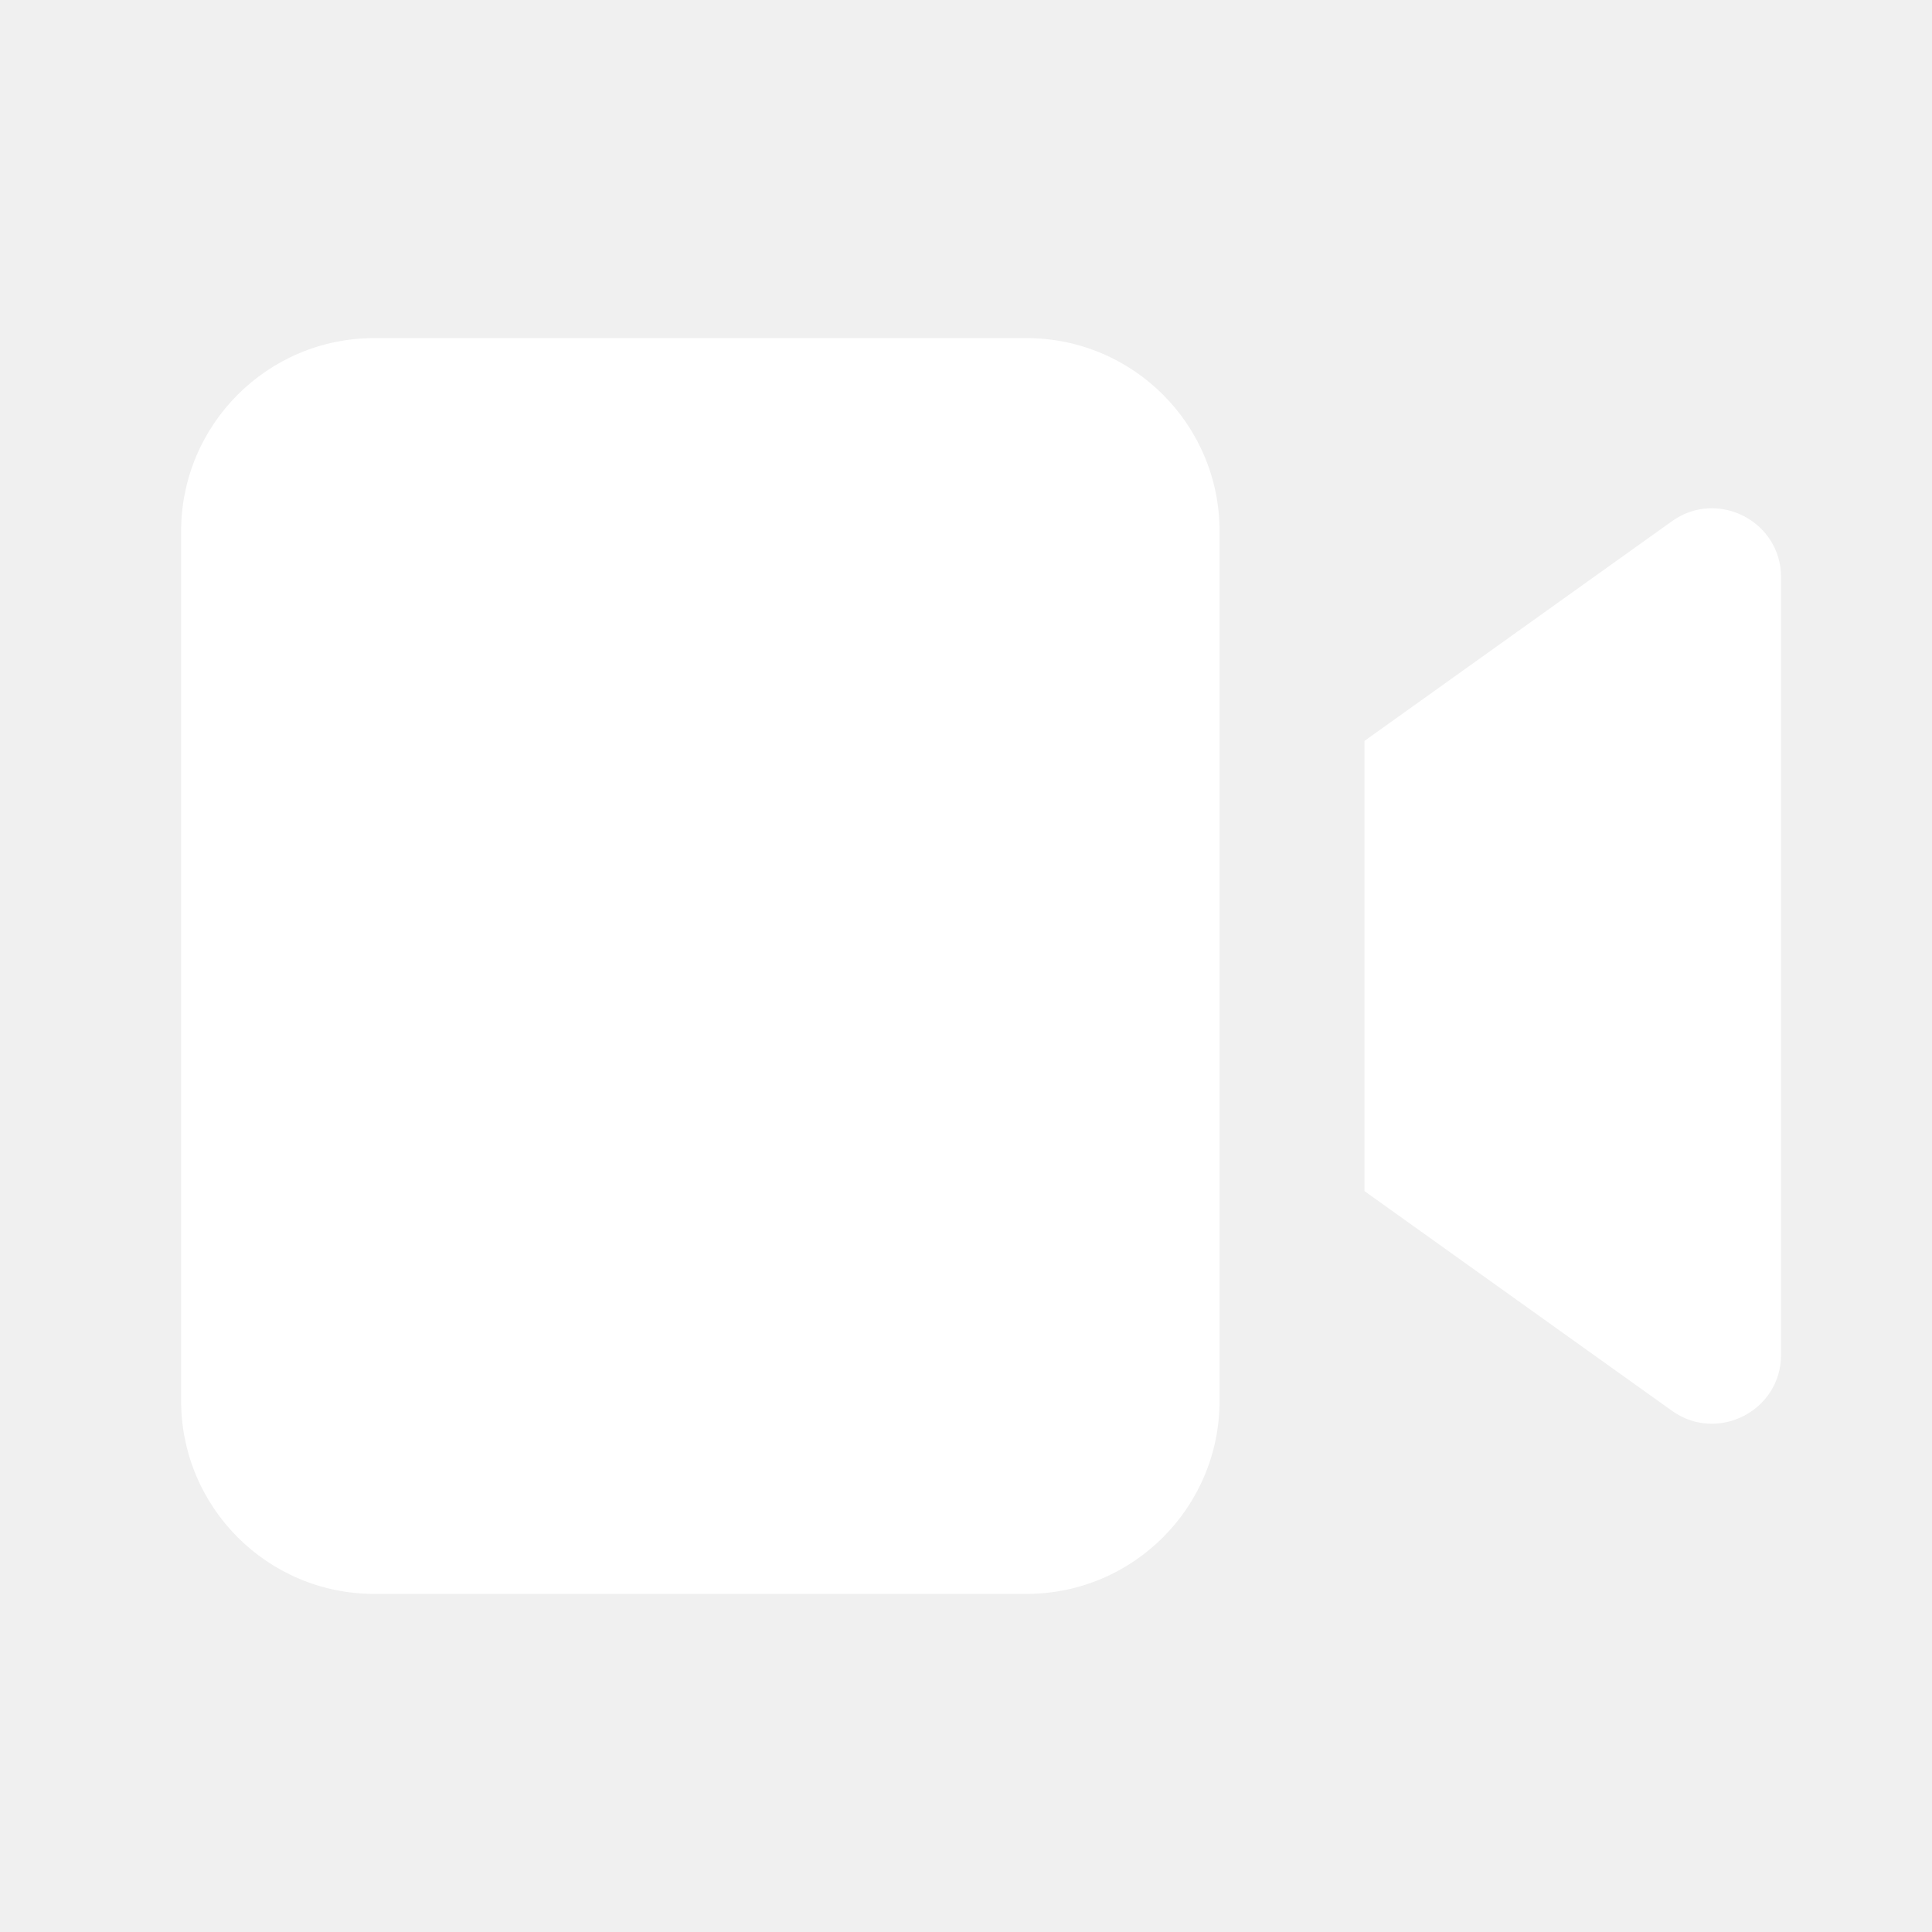
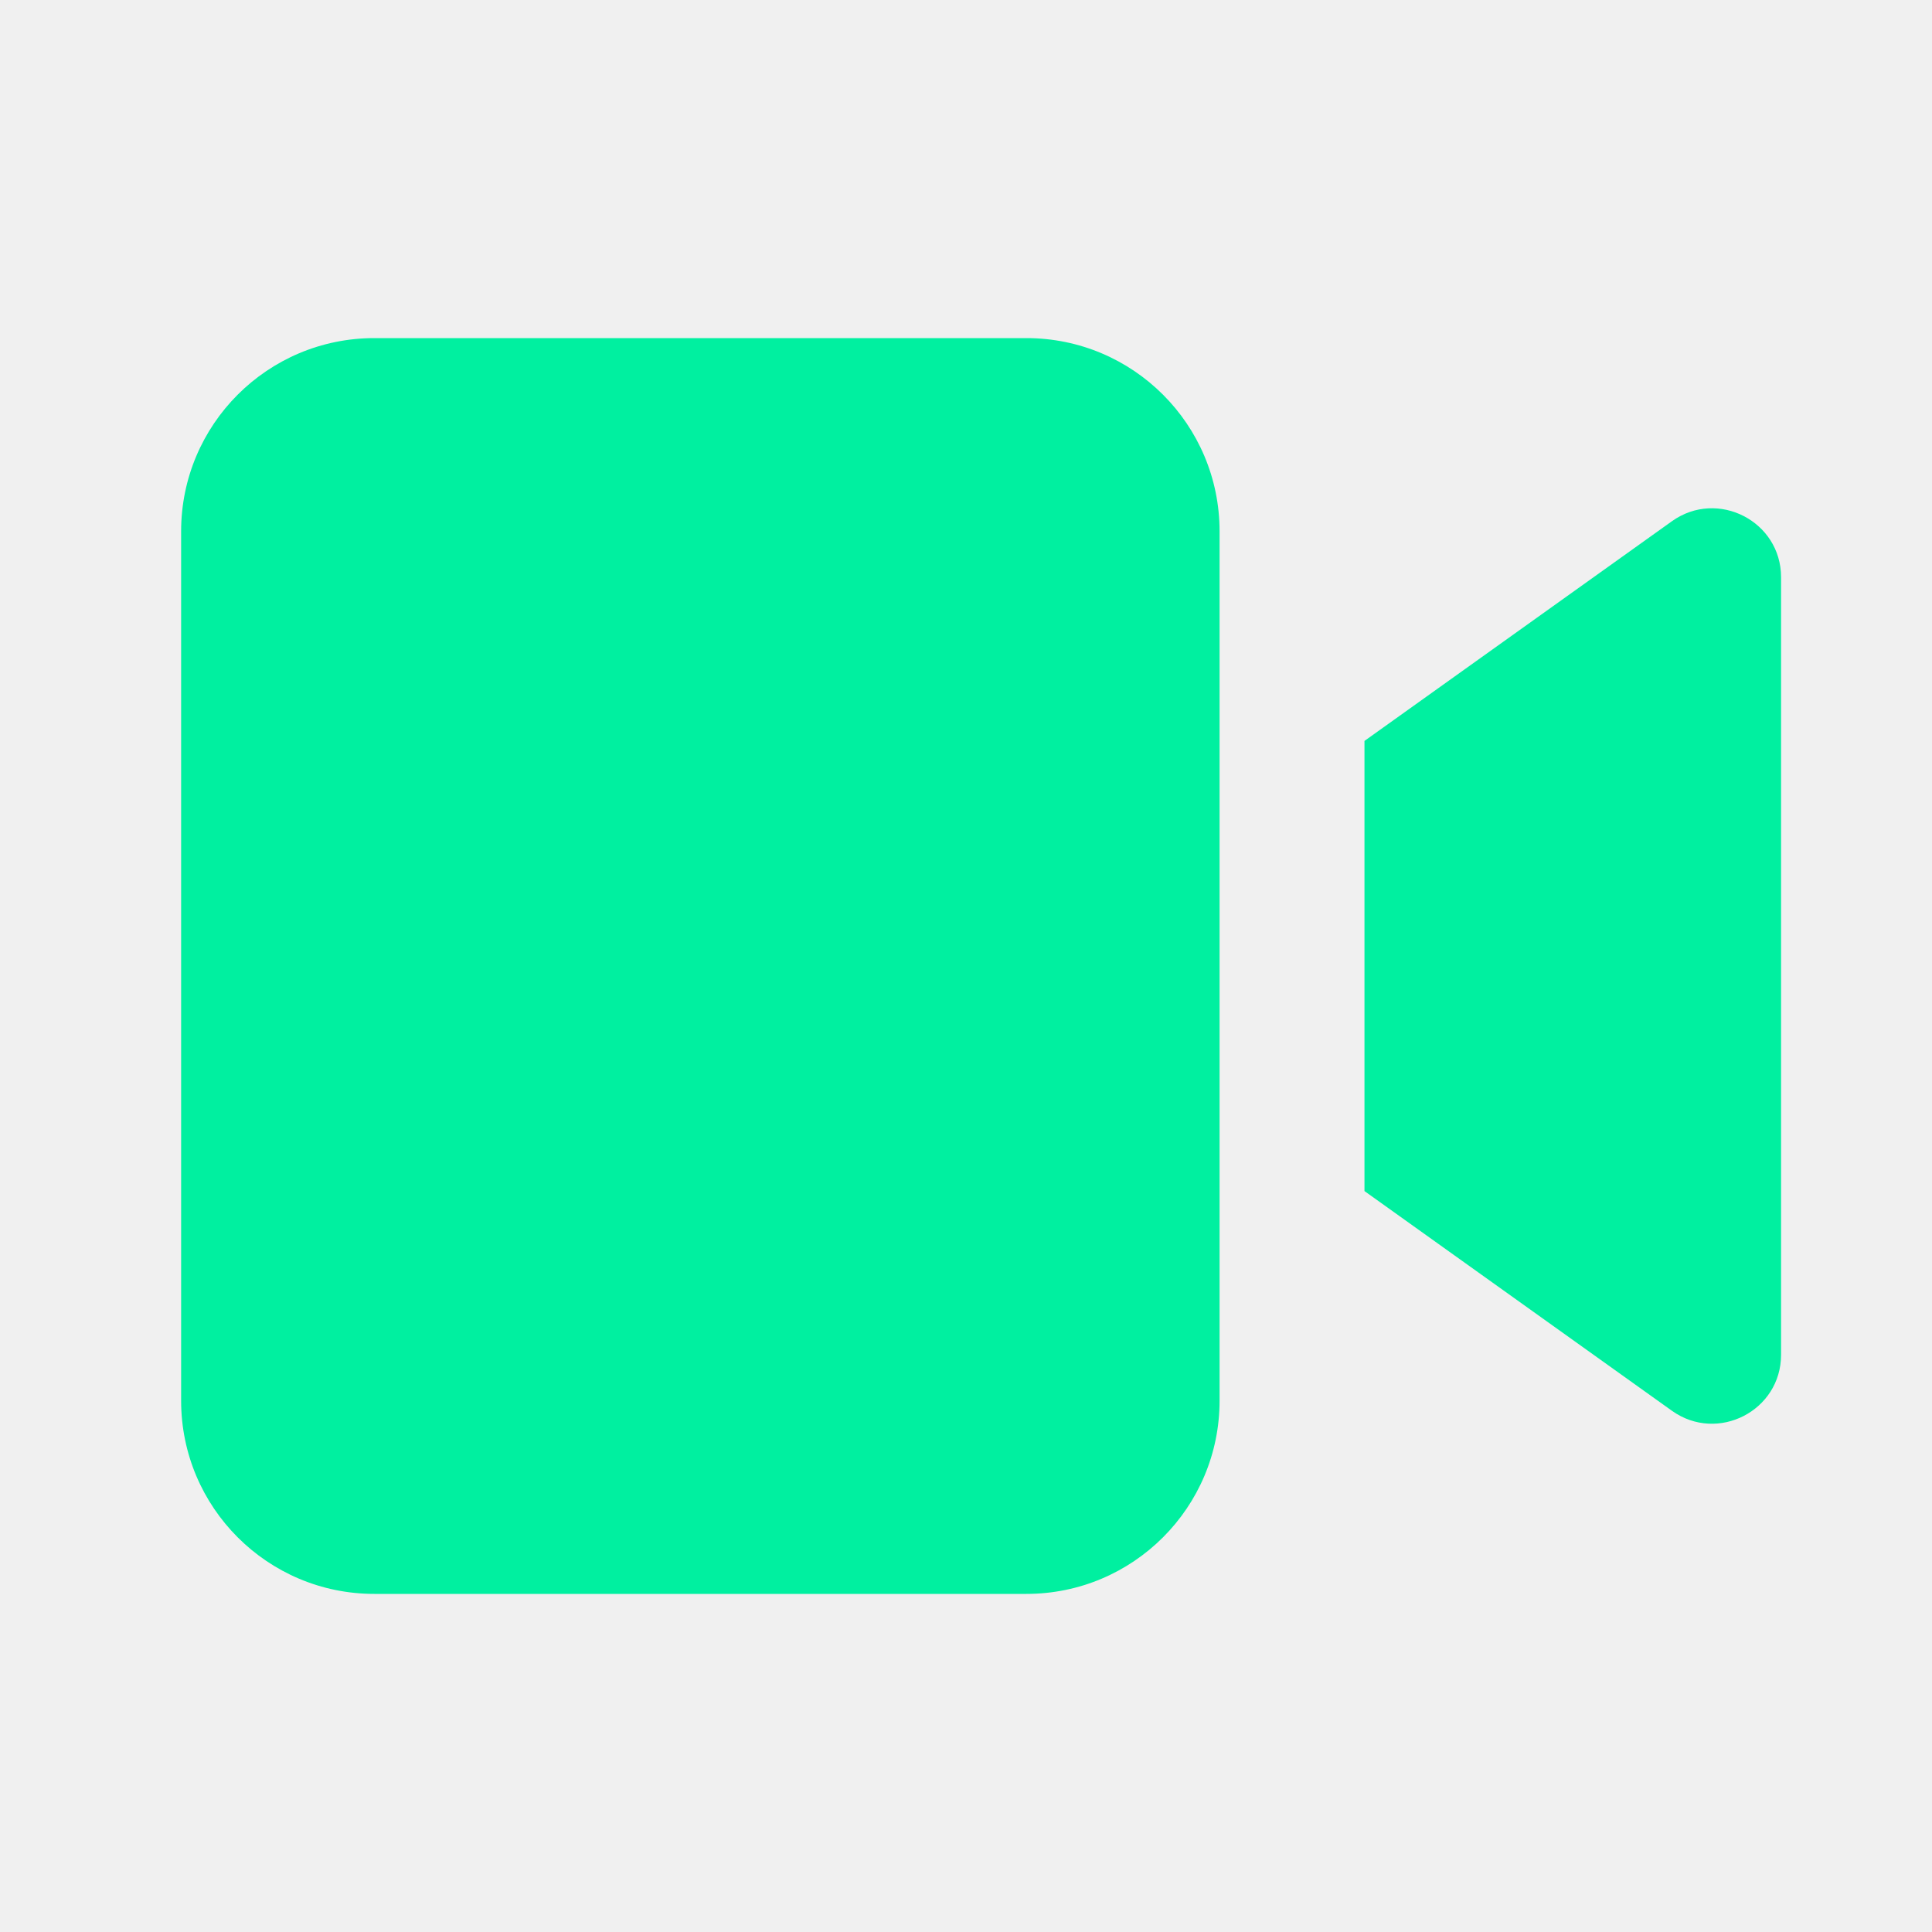
<svg xmlns="http://www.w3.org/2000/svg" preserveAspectRatio="none" overflow="visible" style="display: block;" width="16" height="16" viewBox="0 0 16 16" fill="none">
-   <path d="M1.5 4.4C1.5 3.516 2.216 2.8 3.1 2.8H8.5C9.384 2.8 10.1 3.516 10.1 4.4V11.6C10.1 12.484 9.384 13.2 8.5 13.2H3.1C2.216 13.2 1.5 12.484 1.5 11.6V4.4Z" fill="white" />
-   <path d="M11.3 6.136L13.847 4.316C14.225 4.047 14.75 4.317 14.75 4.78V11.22C14.75 11.683 14.225 11.953 13.847 11.684L11.3 9.864V6.136Z" fill="white" />
+   <path d="M1.5 4.4C1.5 3.516 2.216 2.8 3.1 2.8H8.5C9.384 2.8 10.1 3.516 10.1 4.4V11.6C10.1 12.484 9.384 13.2 8.5 13.2H3.1C2.216 13.2 1.5 12.484 1.5 11.6V4.4Z" fill="#00F0A0" />
+   <path d="M11.3 6.136L13.847 4.316C14.225 4.047 14.75 4.317 14.75 4.78V11.22C14.75 11.683 14.225 11.953 13.847 11.684L11.3 9.864V6.136Z" fill="#00F0A0" />
</svg>
